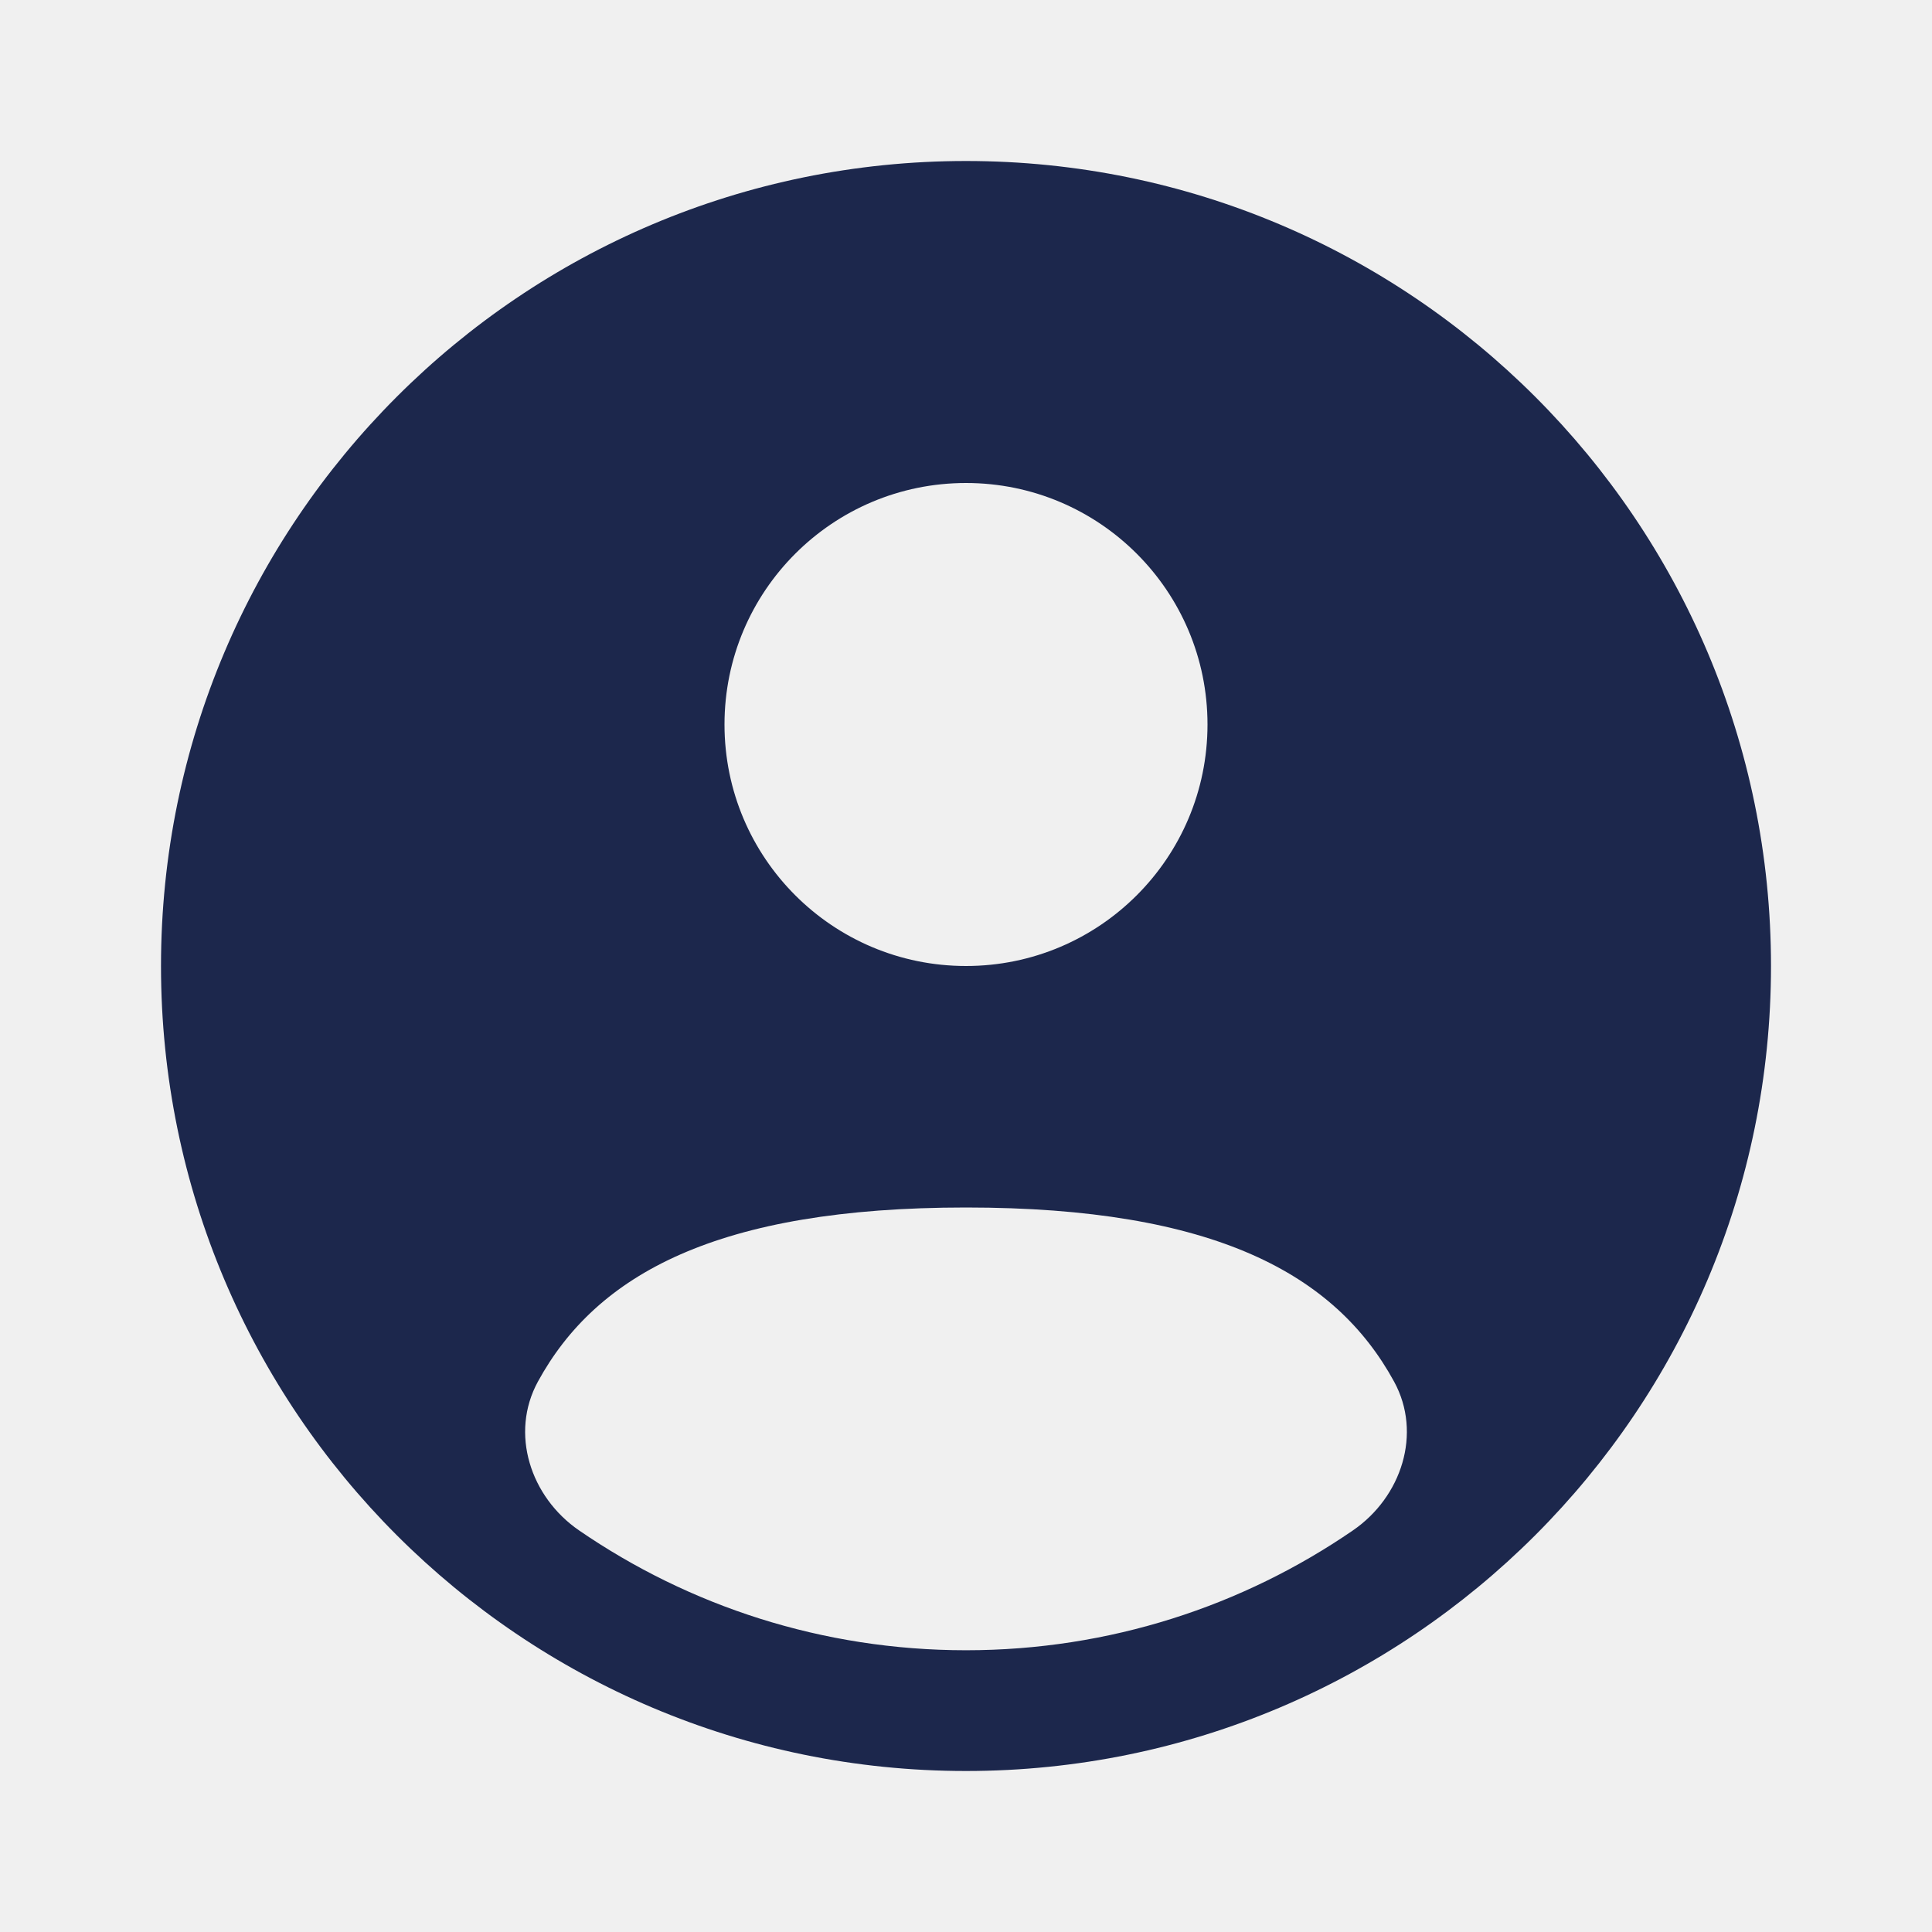
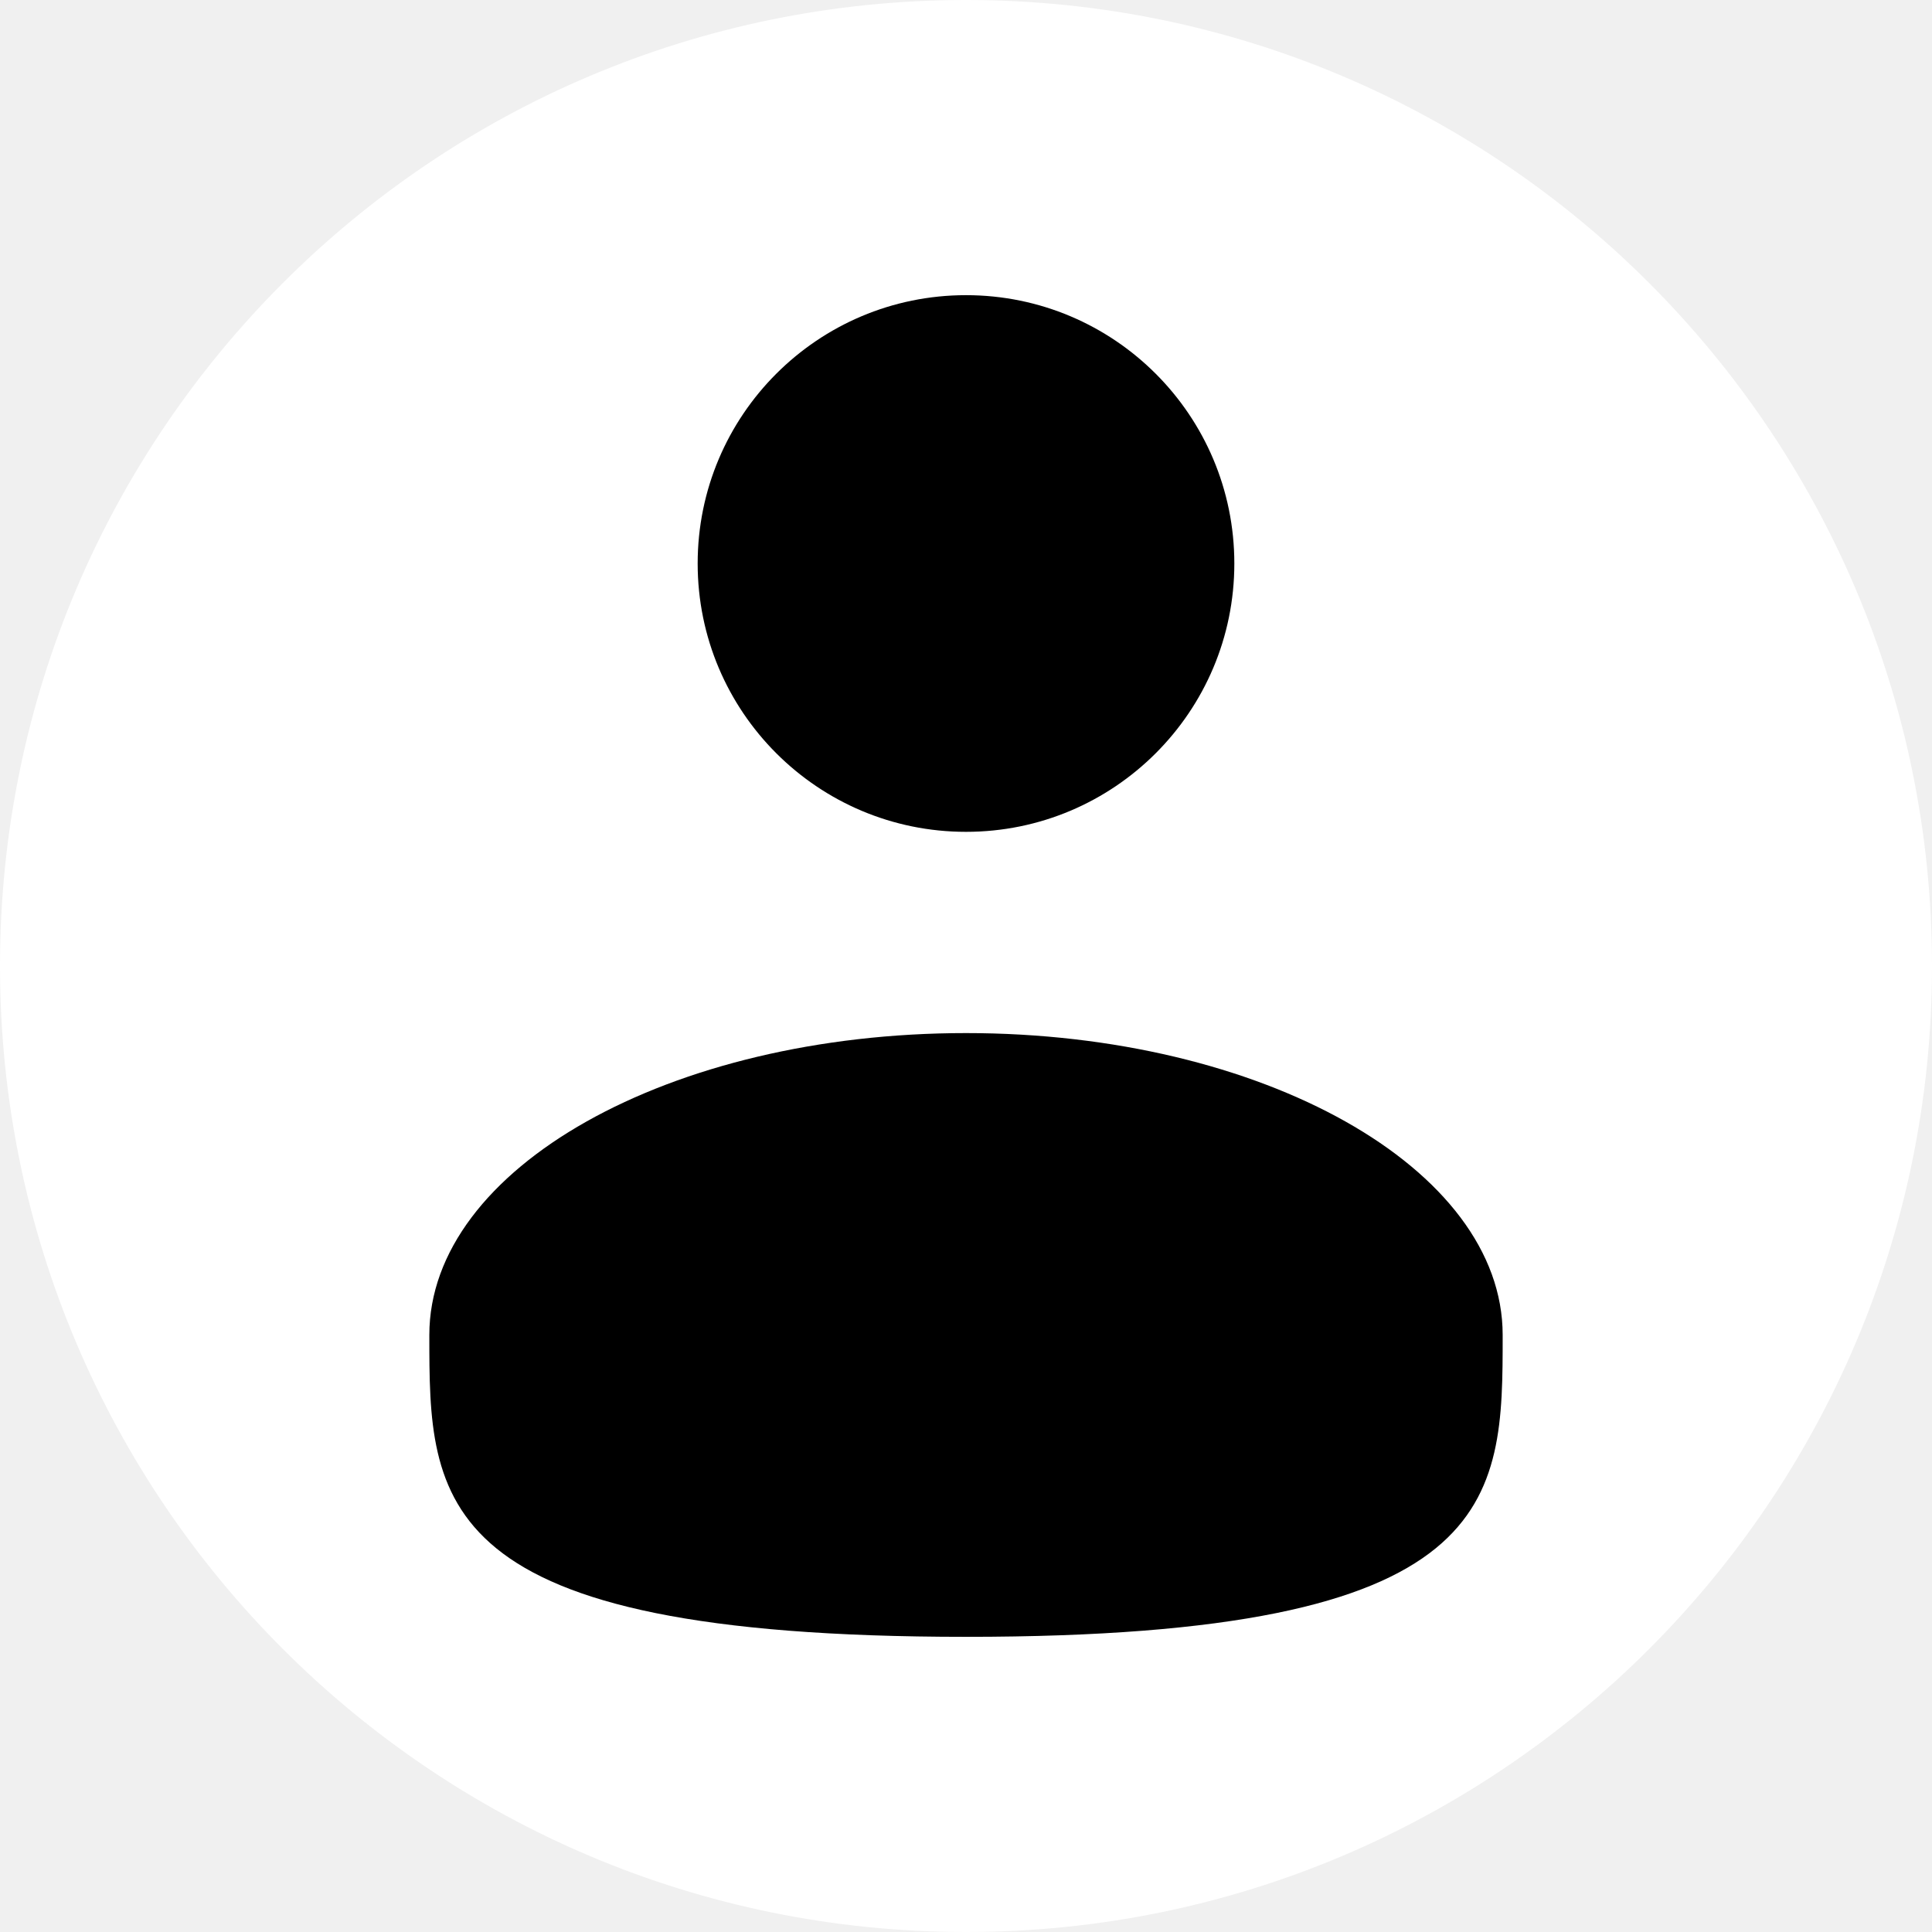
- <svg xmlns="http://www.w3.org/2000/svg" viewBox="0 0 24 24" fill="none">
-   <g id="SVGRepo_bgCarrier" stroke-width="0" />
+ <svg xmlns="http://www.w3.org/2000/svg" viewBox="-2.4 -2.4 28.80 28.80" fill="none" transform="rotate(0)">
+   <g id="SVGRepo_bgCarrier" stroke-width="0">
+     <rect x="-2.4" y="-2.4" width="28.80" height="28.80" rx="14.4" fill="#ffffff" strokewidth="0" />
+   </g>
  <g id="SVGRepo_tracerCarrier" stroke-linecap="round" stroke-linejoin="round" />
  <g id="SVGRepo_iconCarrier">
-     <path fill-rule="evenodd" clip-rule="evenodd" d="M22 12C22 17.523 17.523 22 12 22C6.477 22 2 17.523 2 12C2 6.477 6.477 2 12 2C17.523 2 22 6.477 22 12ZM15 9C15 10.657 13.657 12 12 12C10.343 12 9 10.657 9 9C9 7.343 10.343 6 12 6C13.657 6 15 7.343 15 9ZM12 20.5C13.784 20.5 15.44 19.95 16.807 19.011C17.411 18.596 17.669 17.806 17.318 17.163C16.59 15.83 15.09 15 12 15C8.91 15 7.41 15.83 6.682 17.163C6.331 17.806 6.589 18.596 7.193 19.011C8.56 19.95 10.216 20.5 12 20.5Z" fill="#1C274C" />
+     <circle cx="12" cy="6" r="4" fill="#000000" />
+     <path d="M20 17.5C20 19.985 20 22 12 22C4 22 4 19.985 4 17.5C4 15.015 7.582 13 12 13C16.418 13 20 15.015 20 17.5Z" fill="#000000" />
  </g>
</svg>
